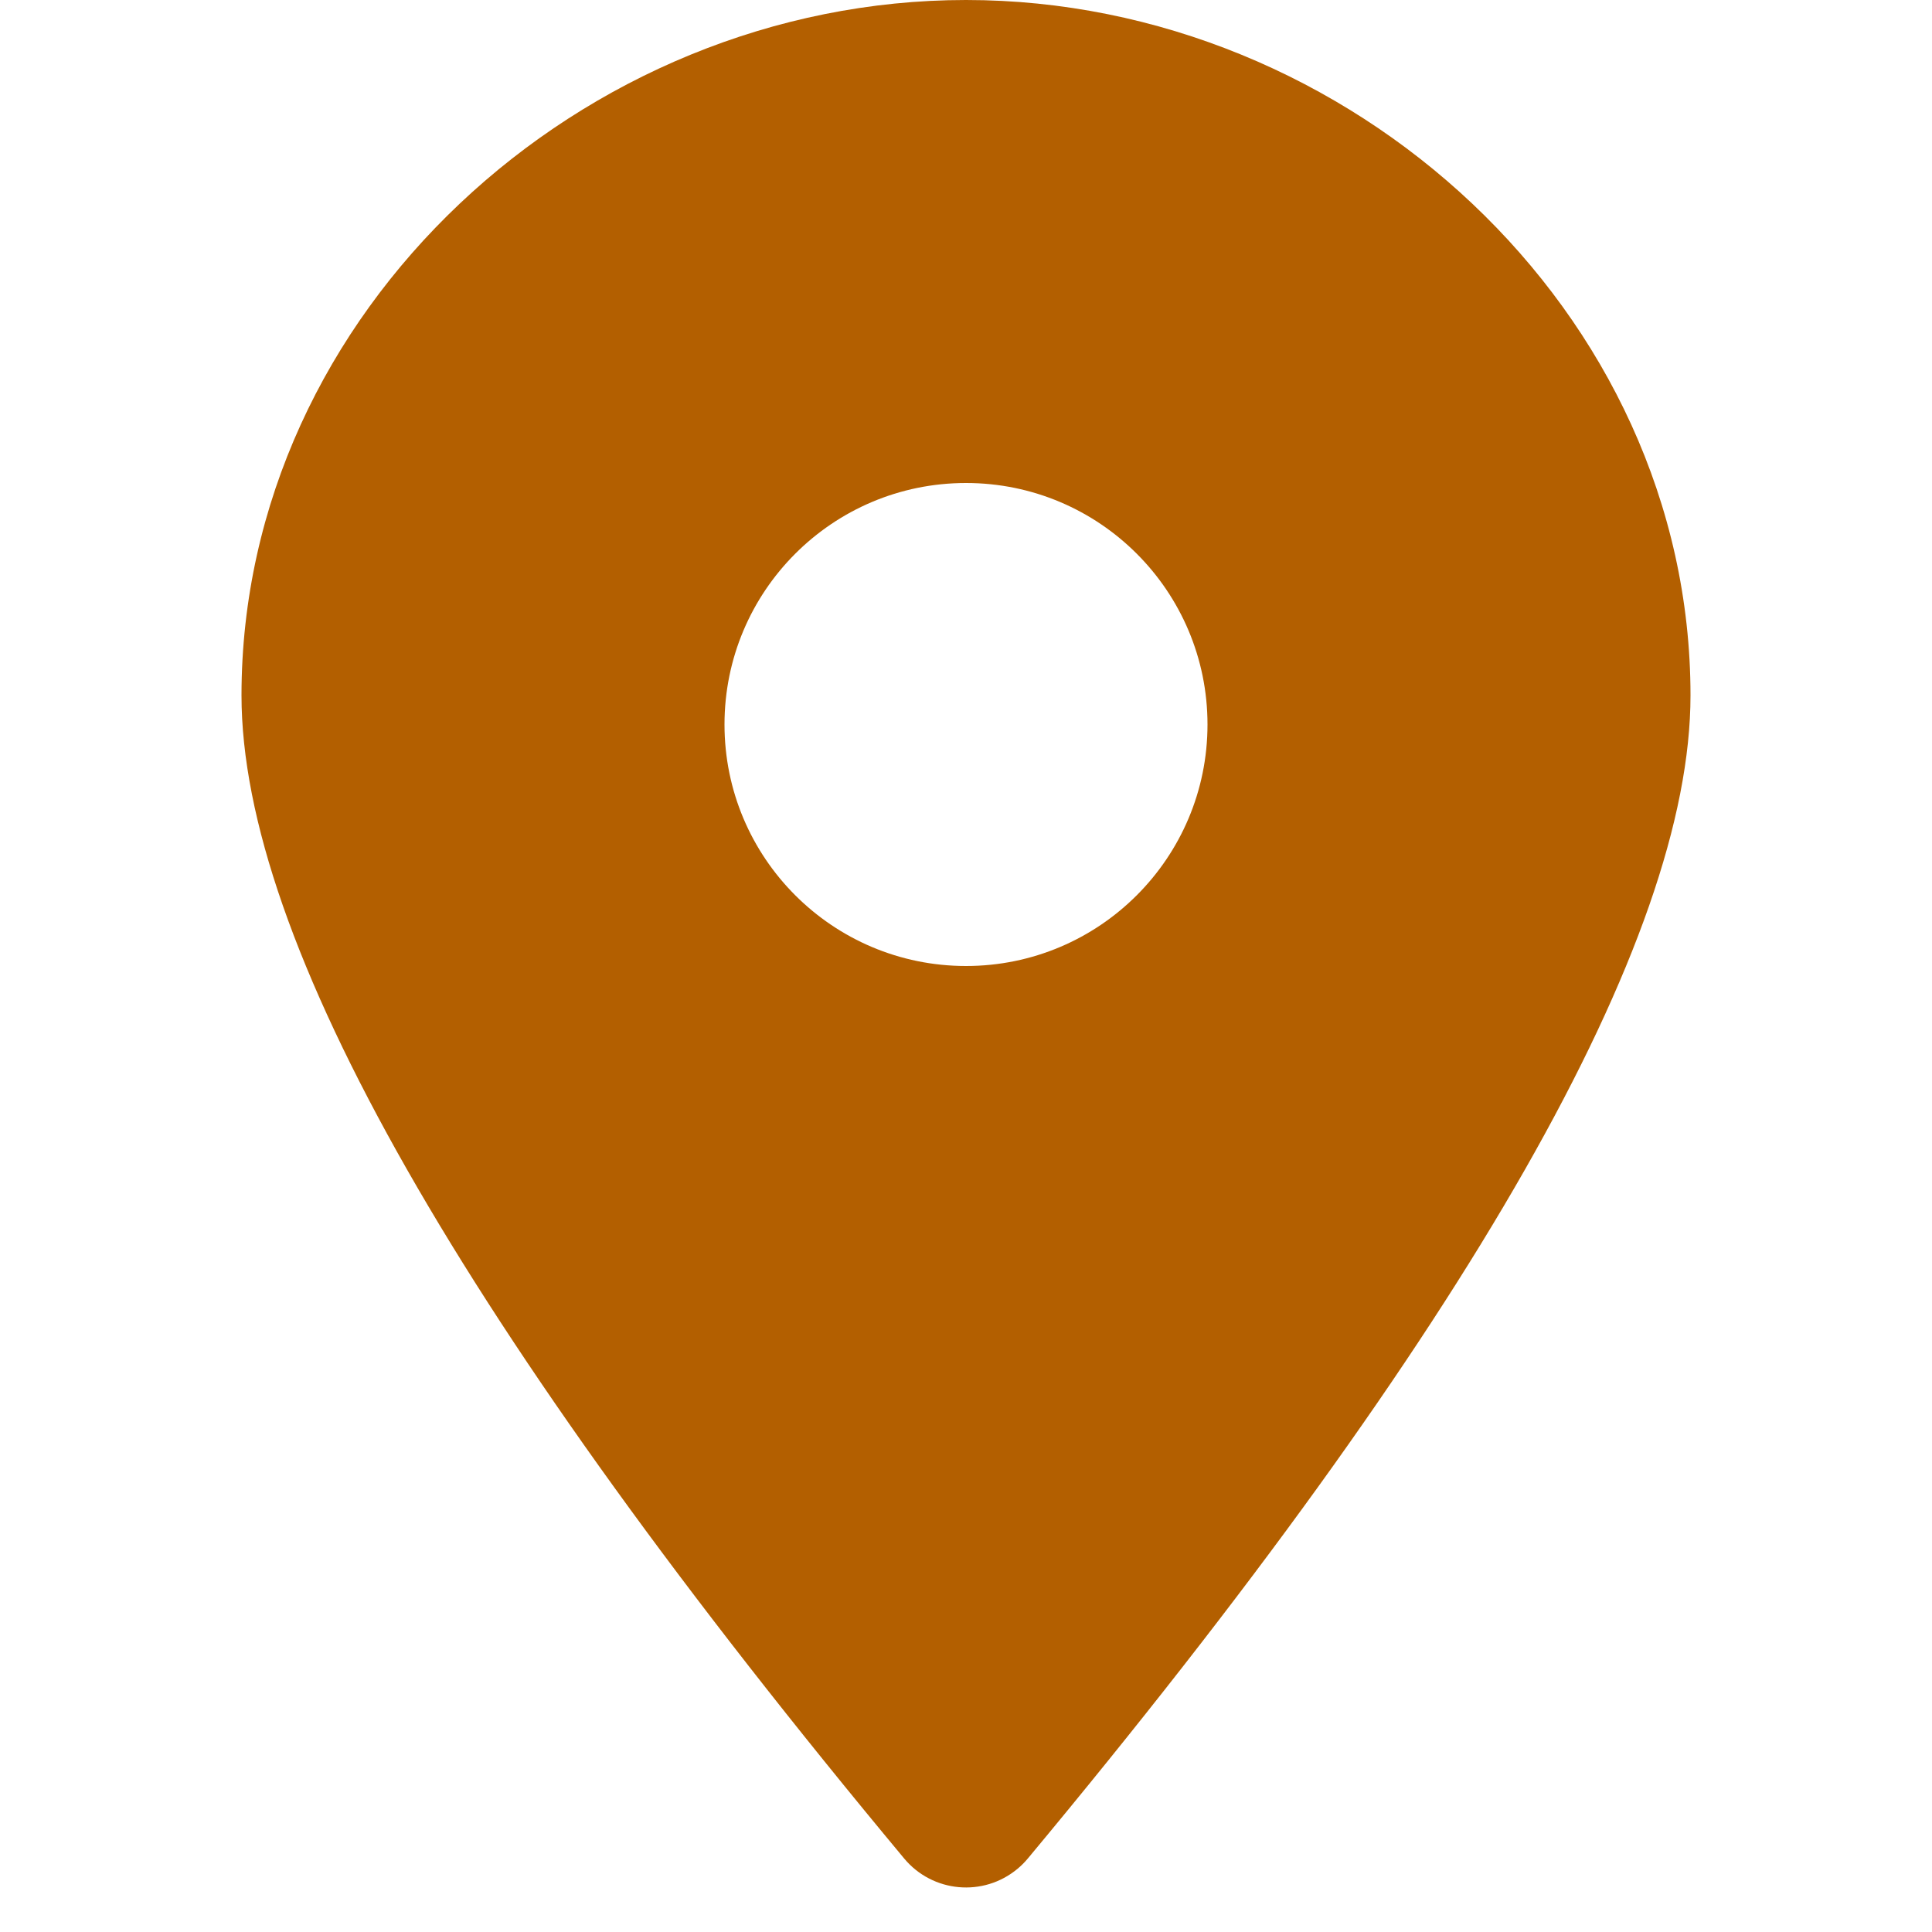
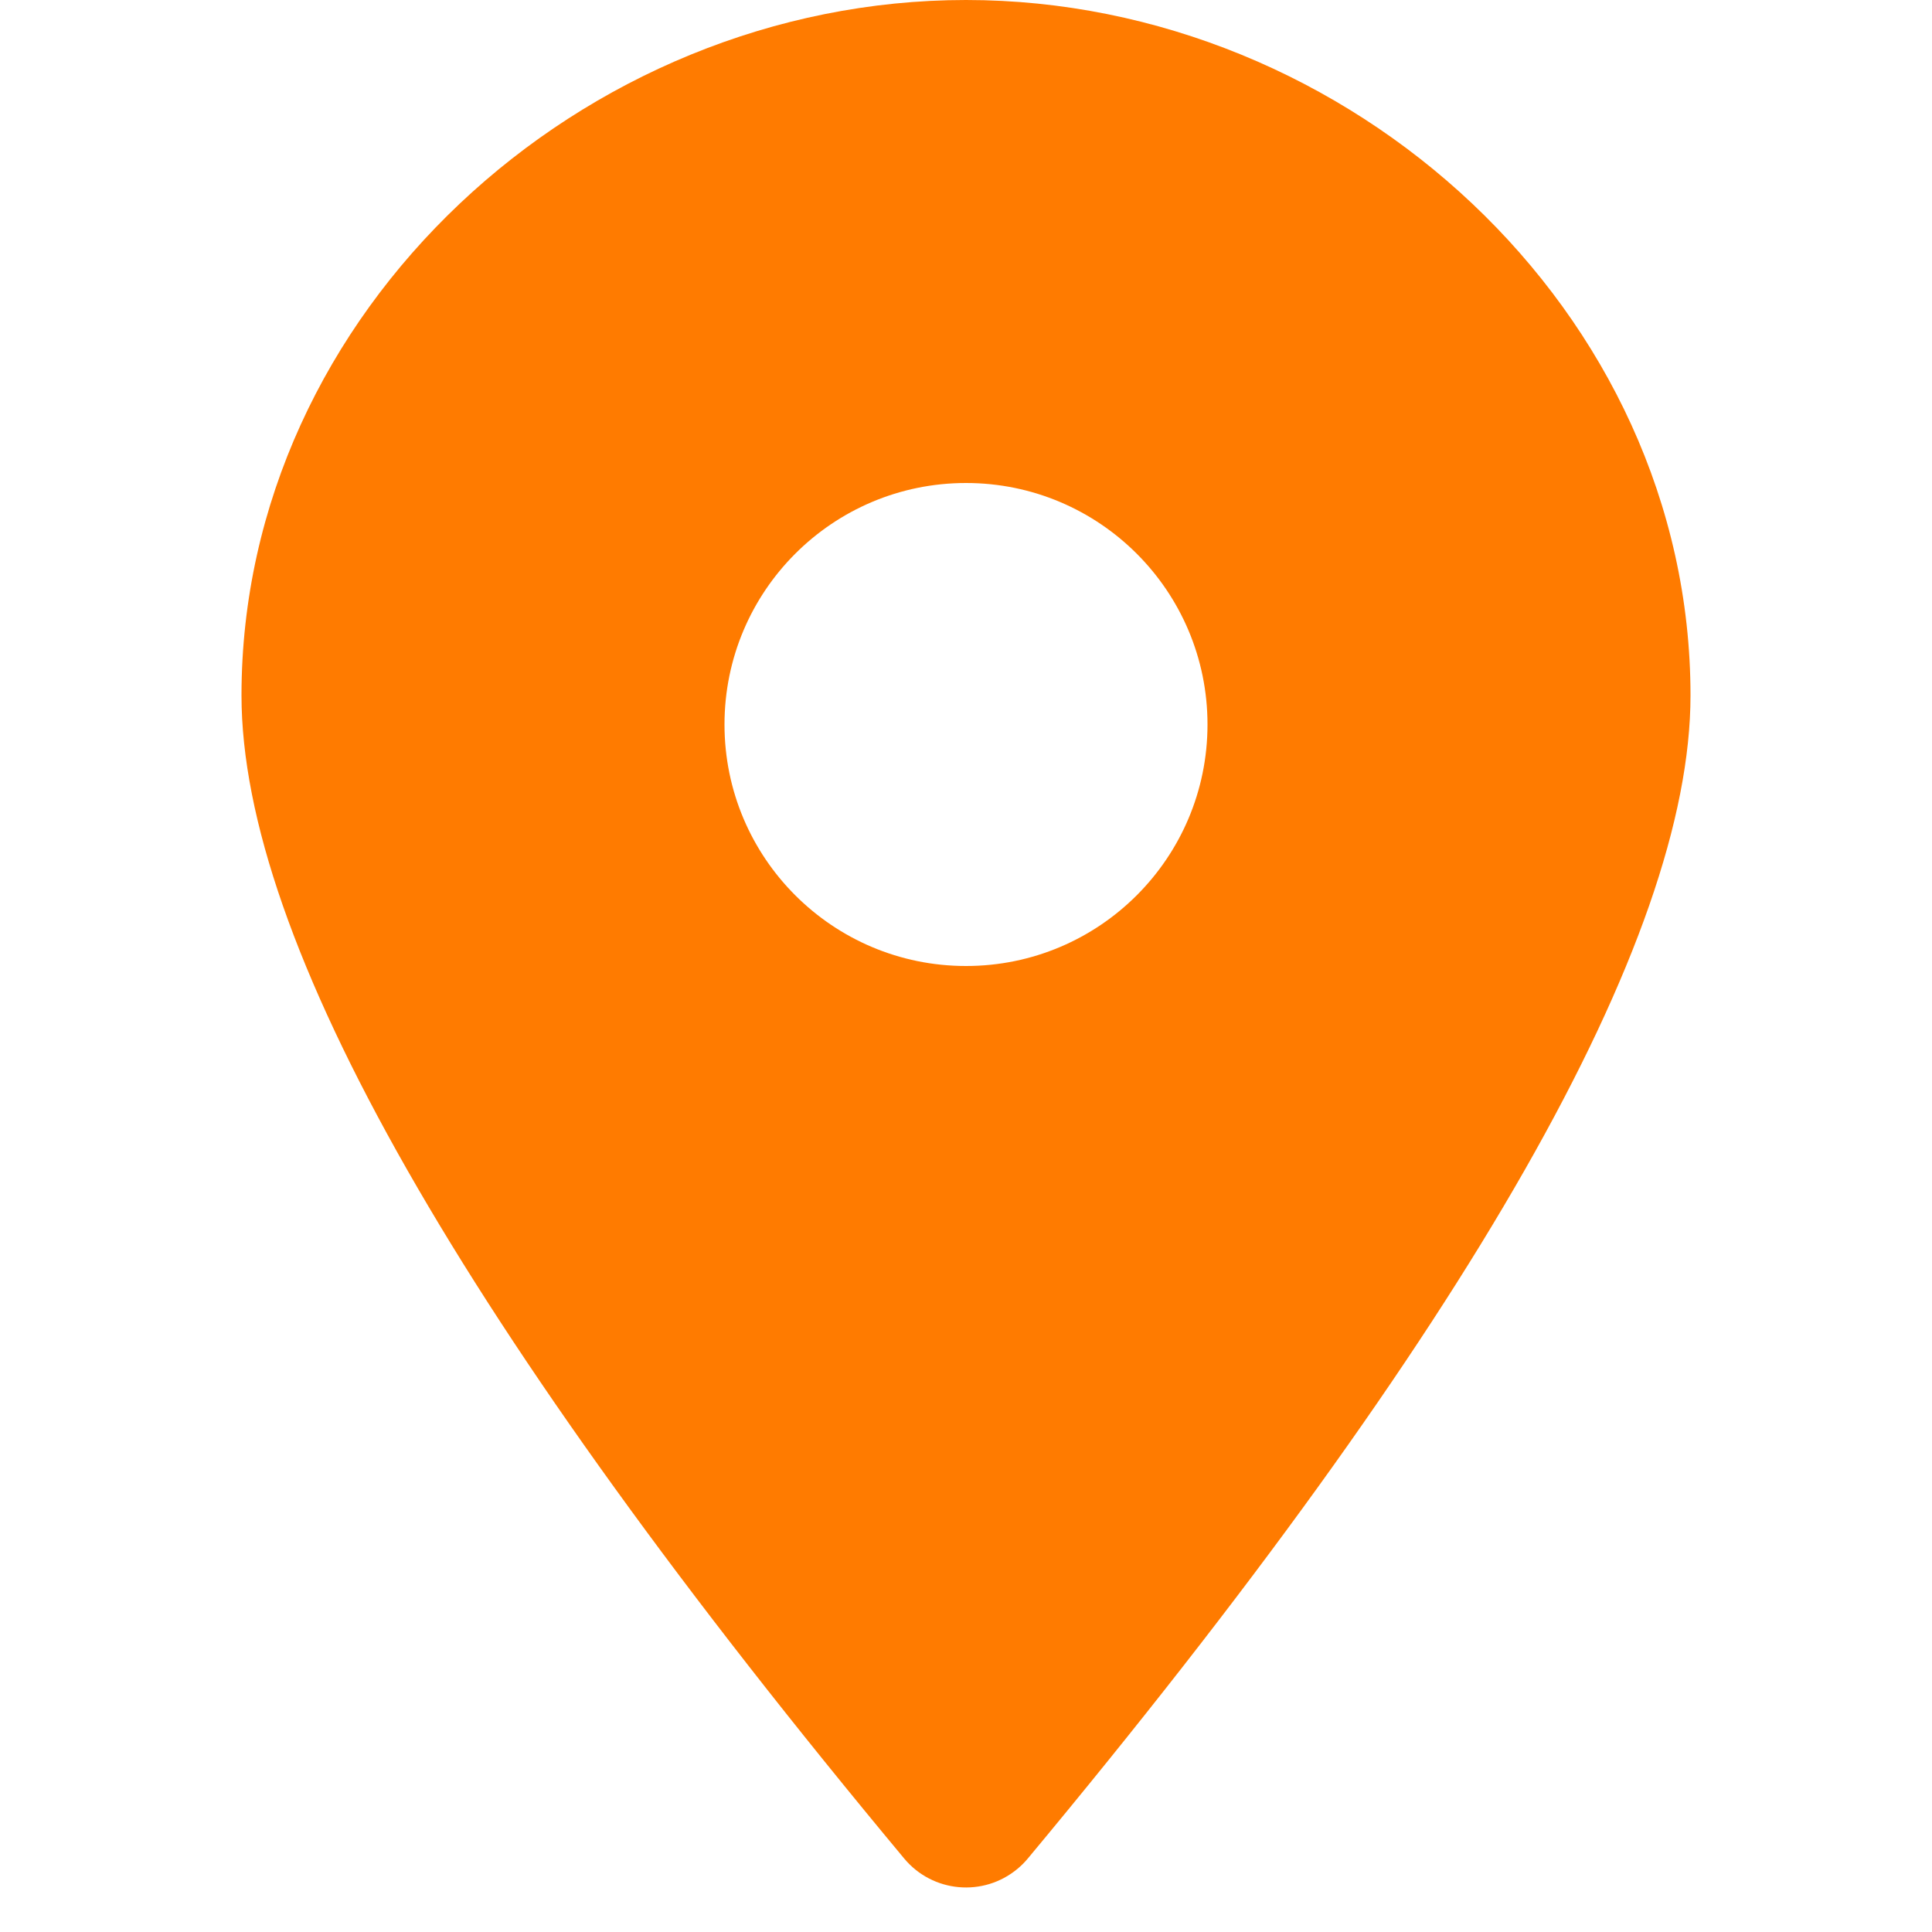
<svg xmlns="http://www.w3.org/2000/svg" width="800px" height="800px" viewBox="-3 0 24 24" id="meteor-icon-kit__solid-map-marker" fill="none">
  <g id="SVGRepo_bgCarrier" stroke-width="0" />
  <g id="SVGRepo_tracerCarrier" stroke-linecap="round" stroke-linejoin="round" />
  <g id="SVGRepo_iconCarrier">
-     <path fill-rule="evenodd" clip-rule="evenodd" d="M9.768 23.087C9.73 23.133 9.687 23.176 9.64 23.215C9.215 23.569 8.585 23.511 8.232 23.087C2.744 16.496 0 11.68 0 8.638C0 3.867 4.229 0 9 0C13.771 0 18 3.867 18 8.638C18 11.68 15.256 16.496 9.768 23.087zM9 12C10.657 12 12 10.657 12 9C12 7.343 10.657 6 9 6C7.343 6 6 7.343 6 9C6 10.657 7.343 12 9 12z" fill="#b35f00" />
+     <path fill-rule="evenodd" clip-rule="evenodd" d="M9.768 23.087C9.73 23.133 9.687 23.176 9.64 23.215C9.215 23.569 8.585 23.511 8.232 23.087C2.744 16.496 0 11.68 0 8.638C0 3.867 4.229 0 9 0C13.771 0 18 3.867 18 8.638C18 11.68 15.256 16.496 9.768 23.087zM9 12C10.657 12 12 10.657 12 9C12 7.343 10.657 6 9 6C7.343 6 6 7.343 6 9C6 10.657 7.343 12 9 12z" fill="#ff7b00" />
  </g>
</svg>
